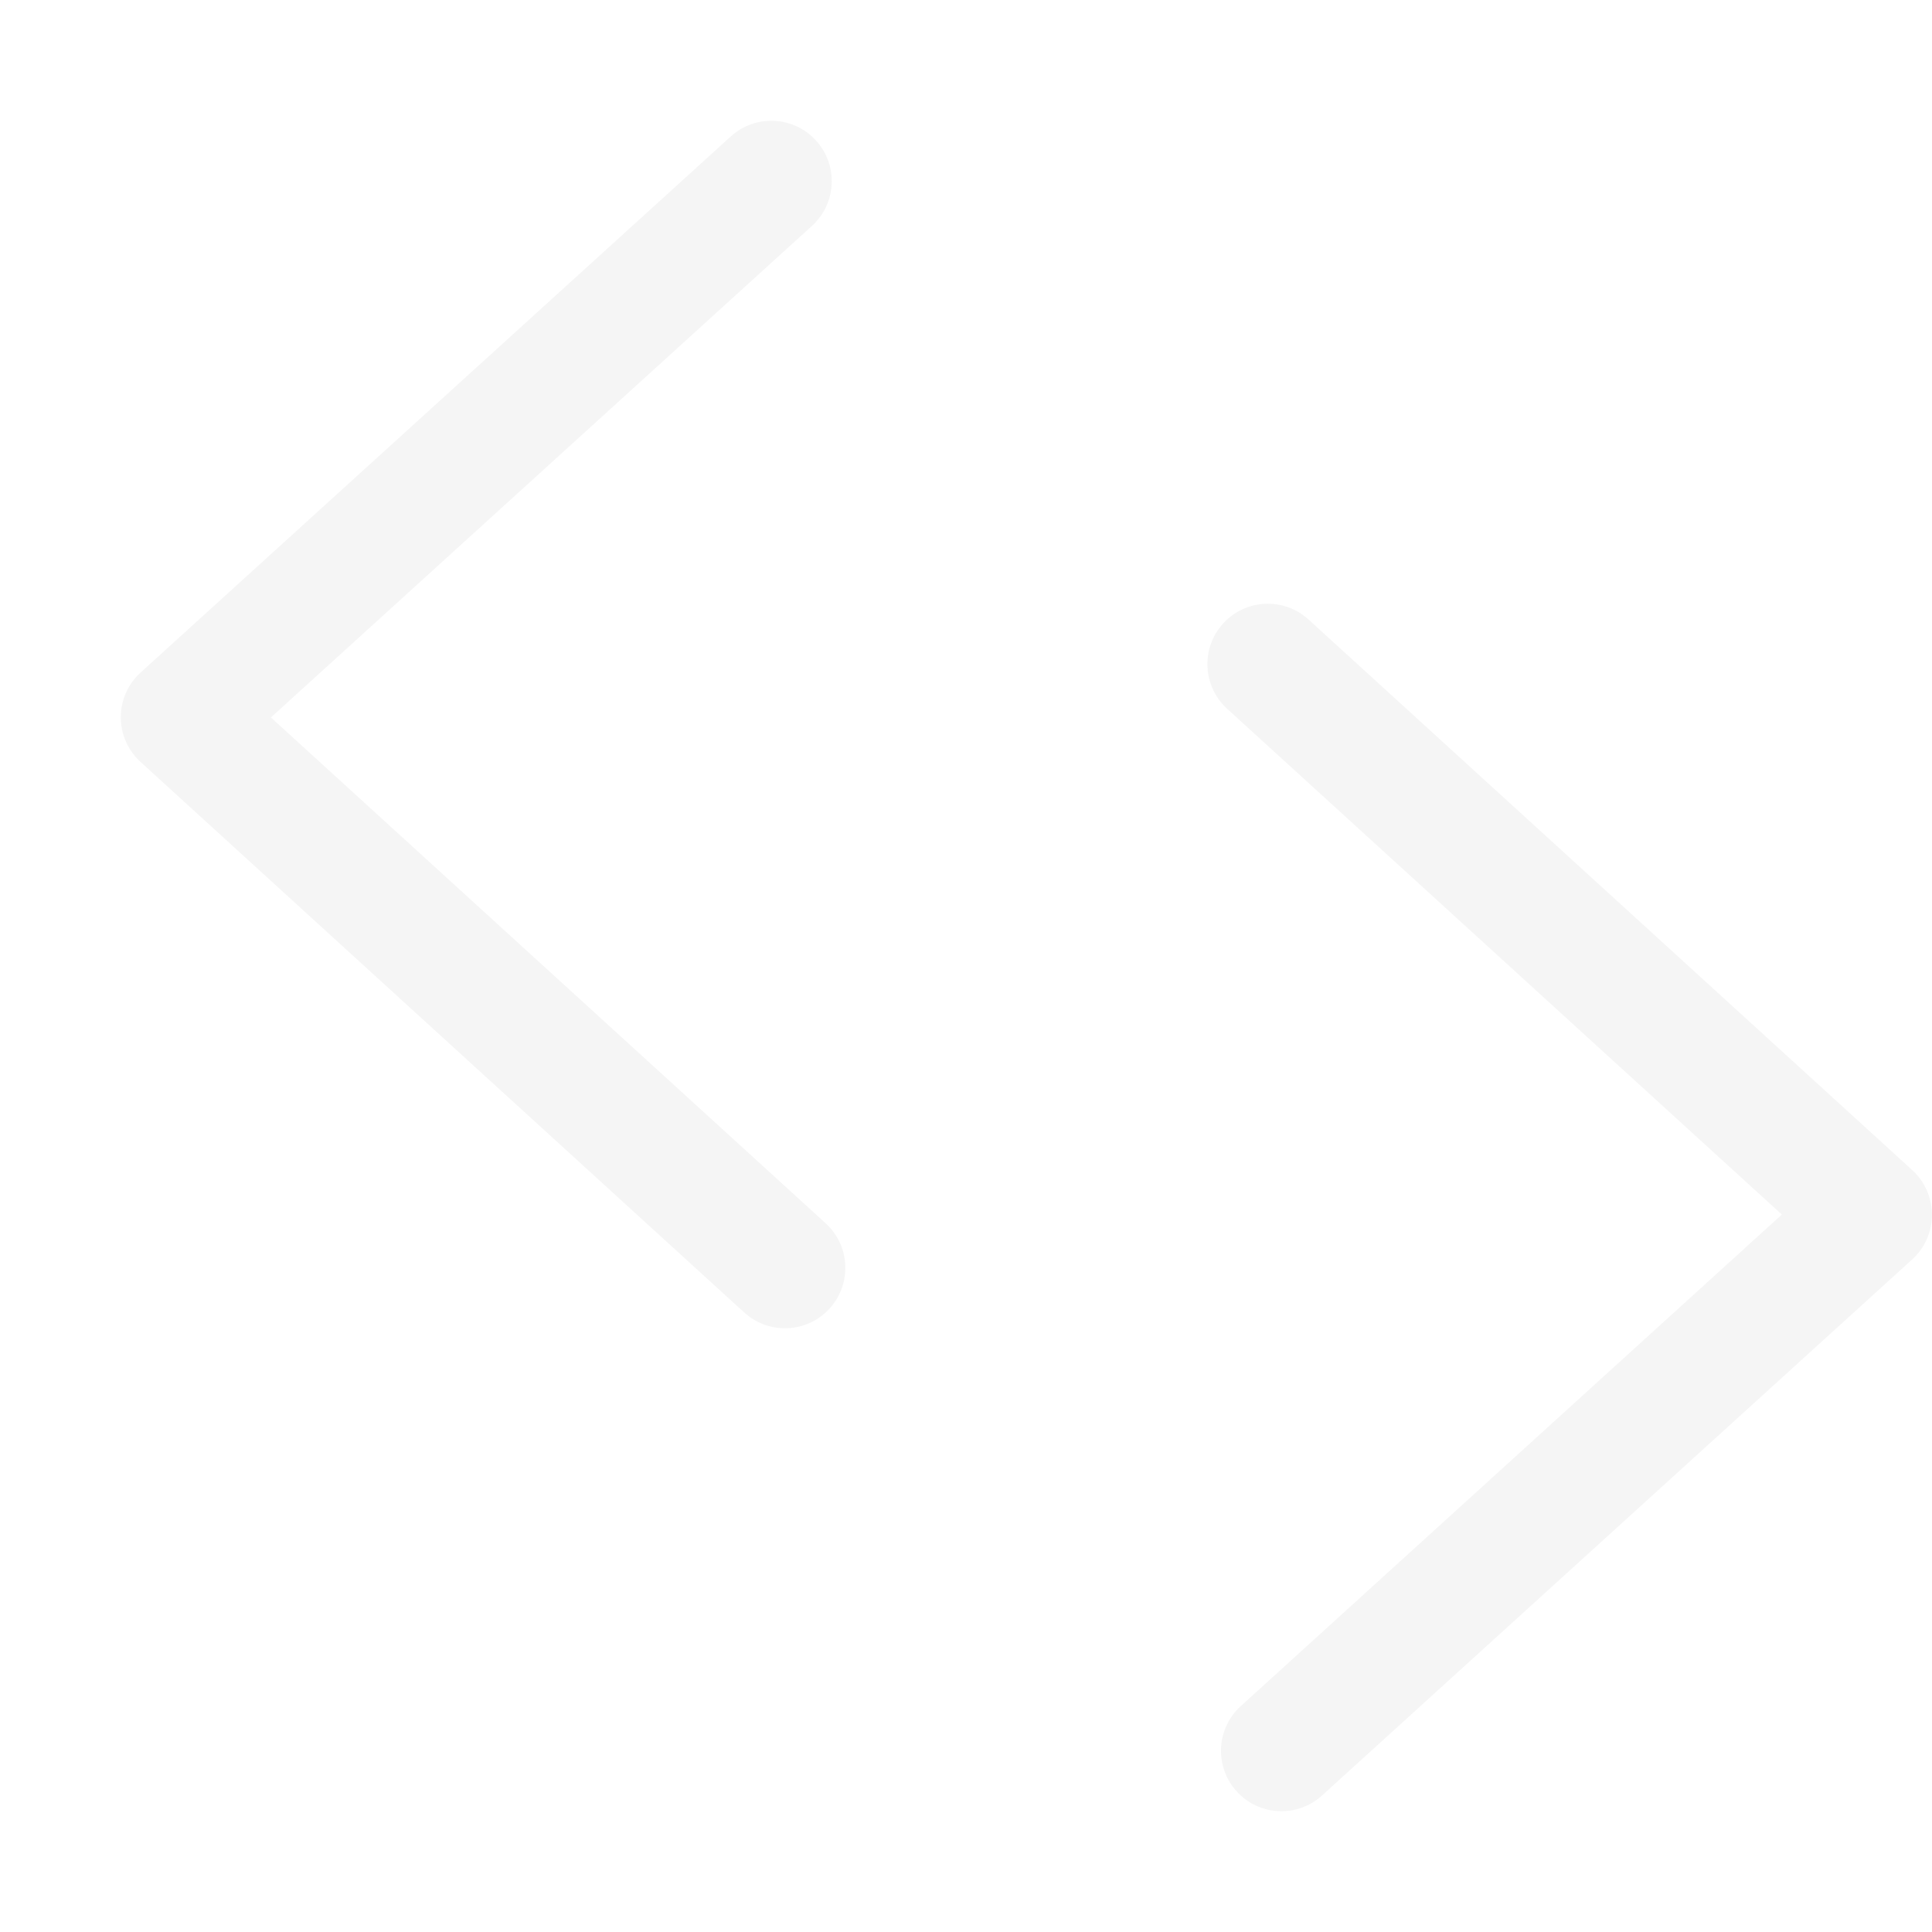
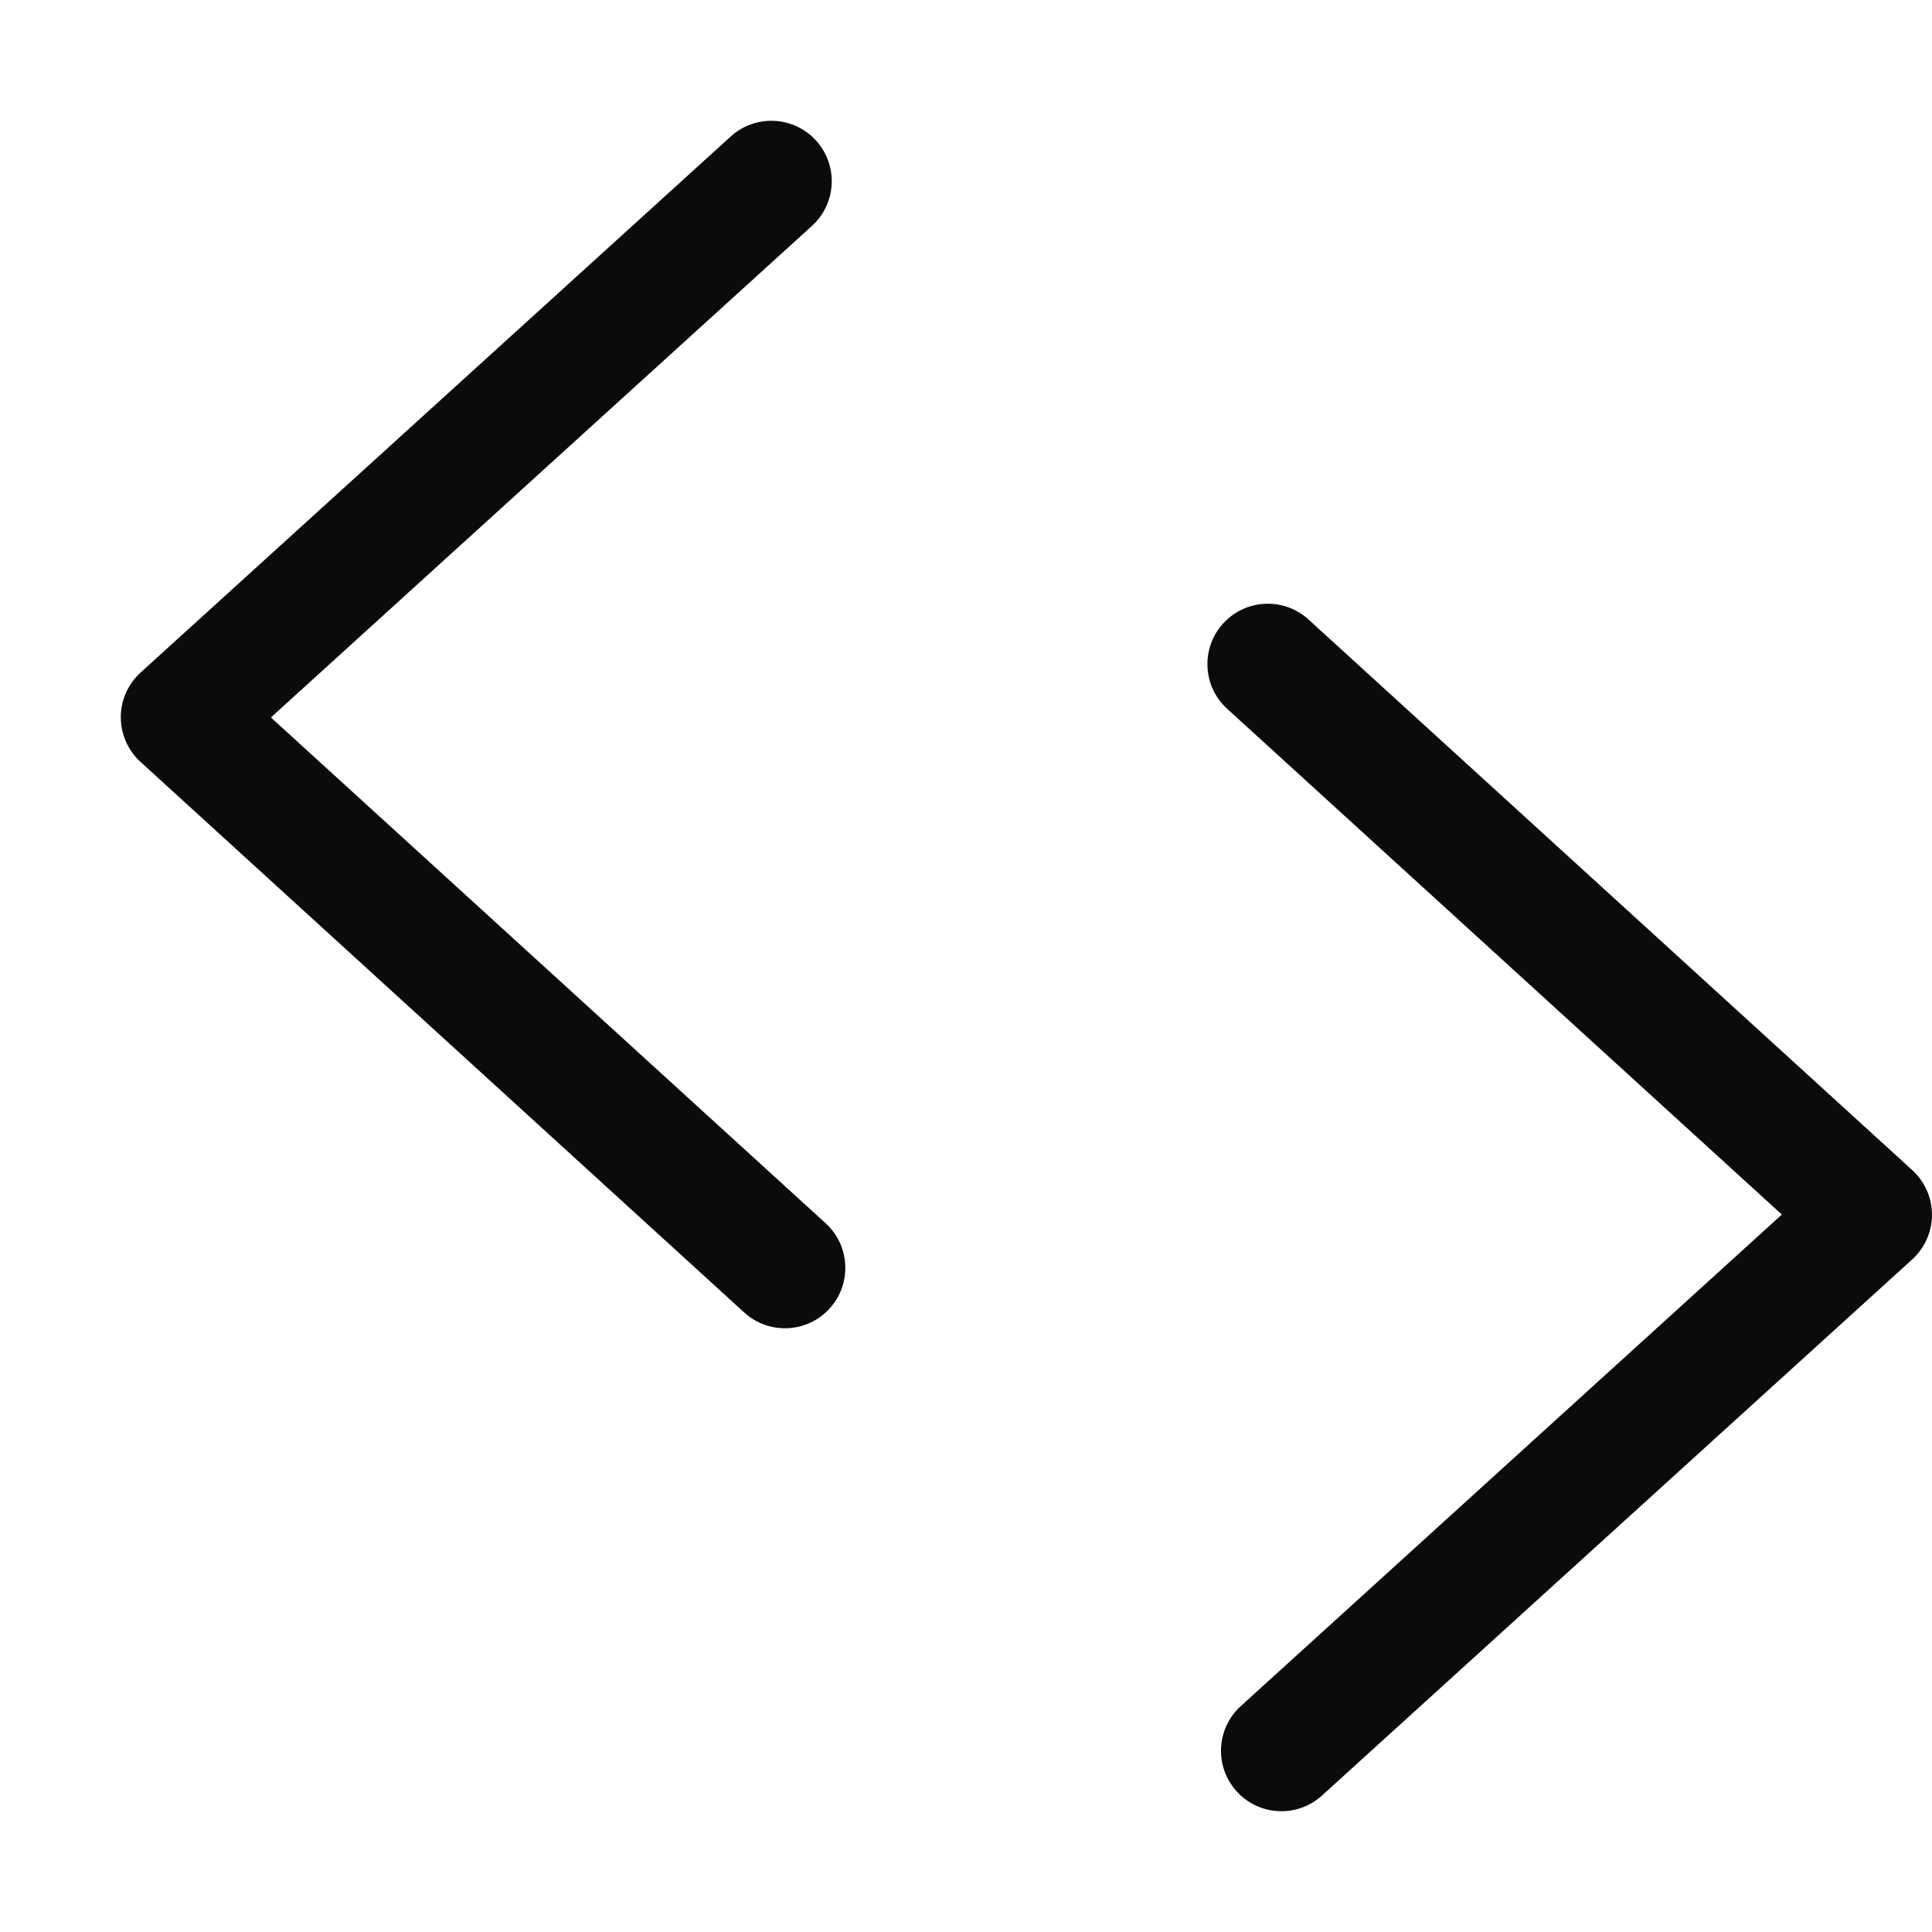
- <svg xmlns="http://www.w3.org/2000/svg" width="16" height="16" viewBox="0 0 16 16" fill="whitesmoke">
+ <svg xmlns="http://www.w3.org/2000/svg" width="16" height="16" viewBox="0 0 16 16" fill="#0b0b0b">
  <path d="M6.052 1.13L1.164 5.57a.5.5 0 0 0 0 .74l5 4.56a.5.5 0 0 0 .673-.74l-5-4.559v.74l4.887-4.44a.5.5 0 0 0-.672-.741zM10.948 14.87l4.888-4.44a.5.5 0 0 0 0-.74l-5-4.56a.5.5 0 1 0-.673.74l5 4.559v-.74l-4.887 4.44a.5.5 0 0 0 .672.741z" />
</svg>
